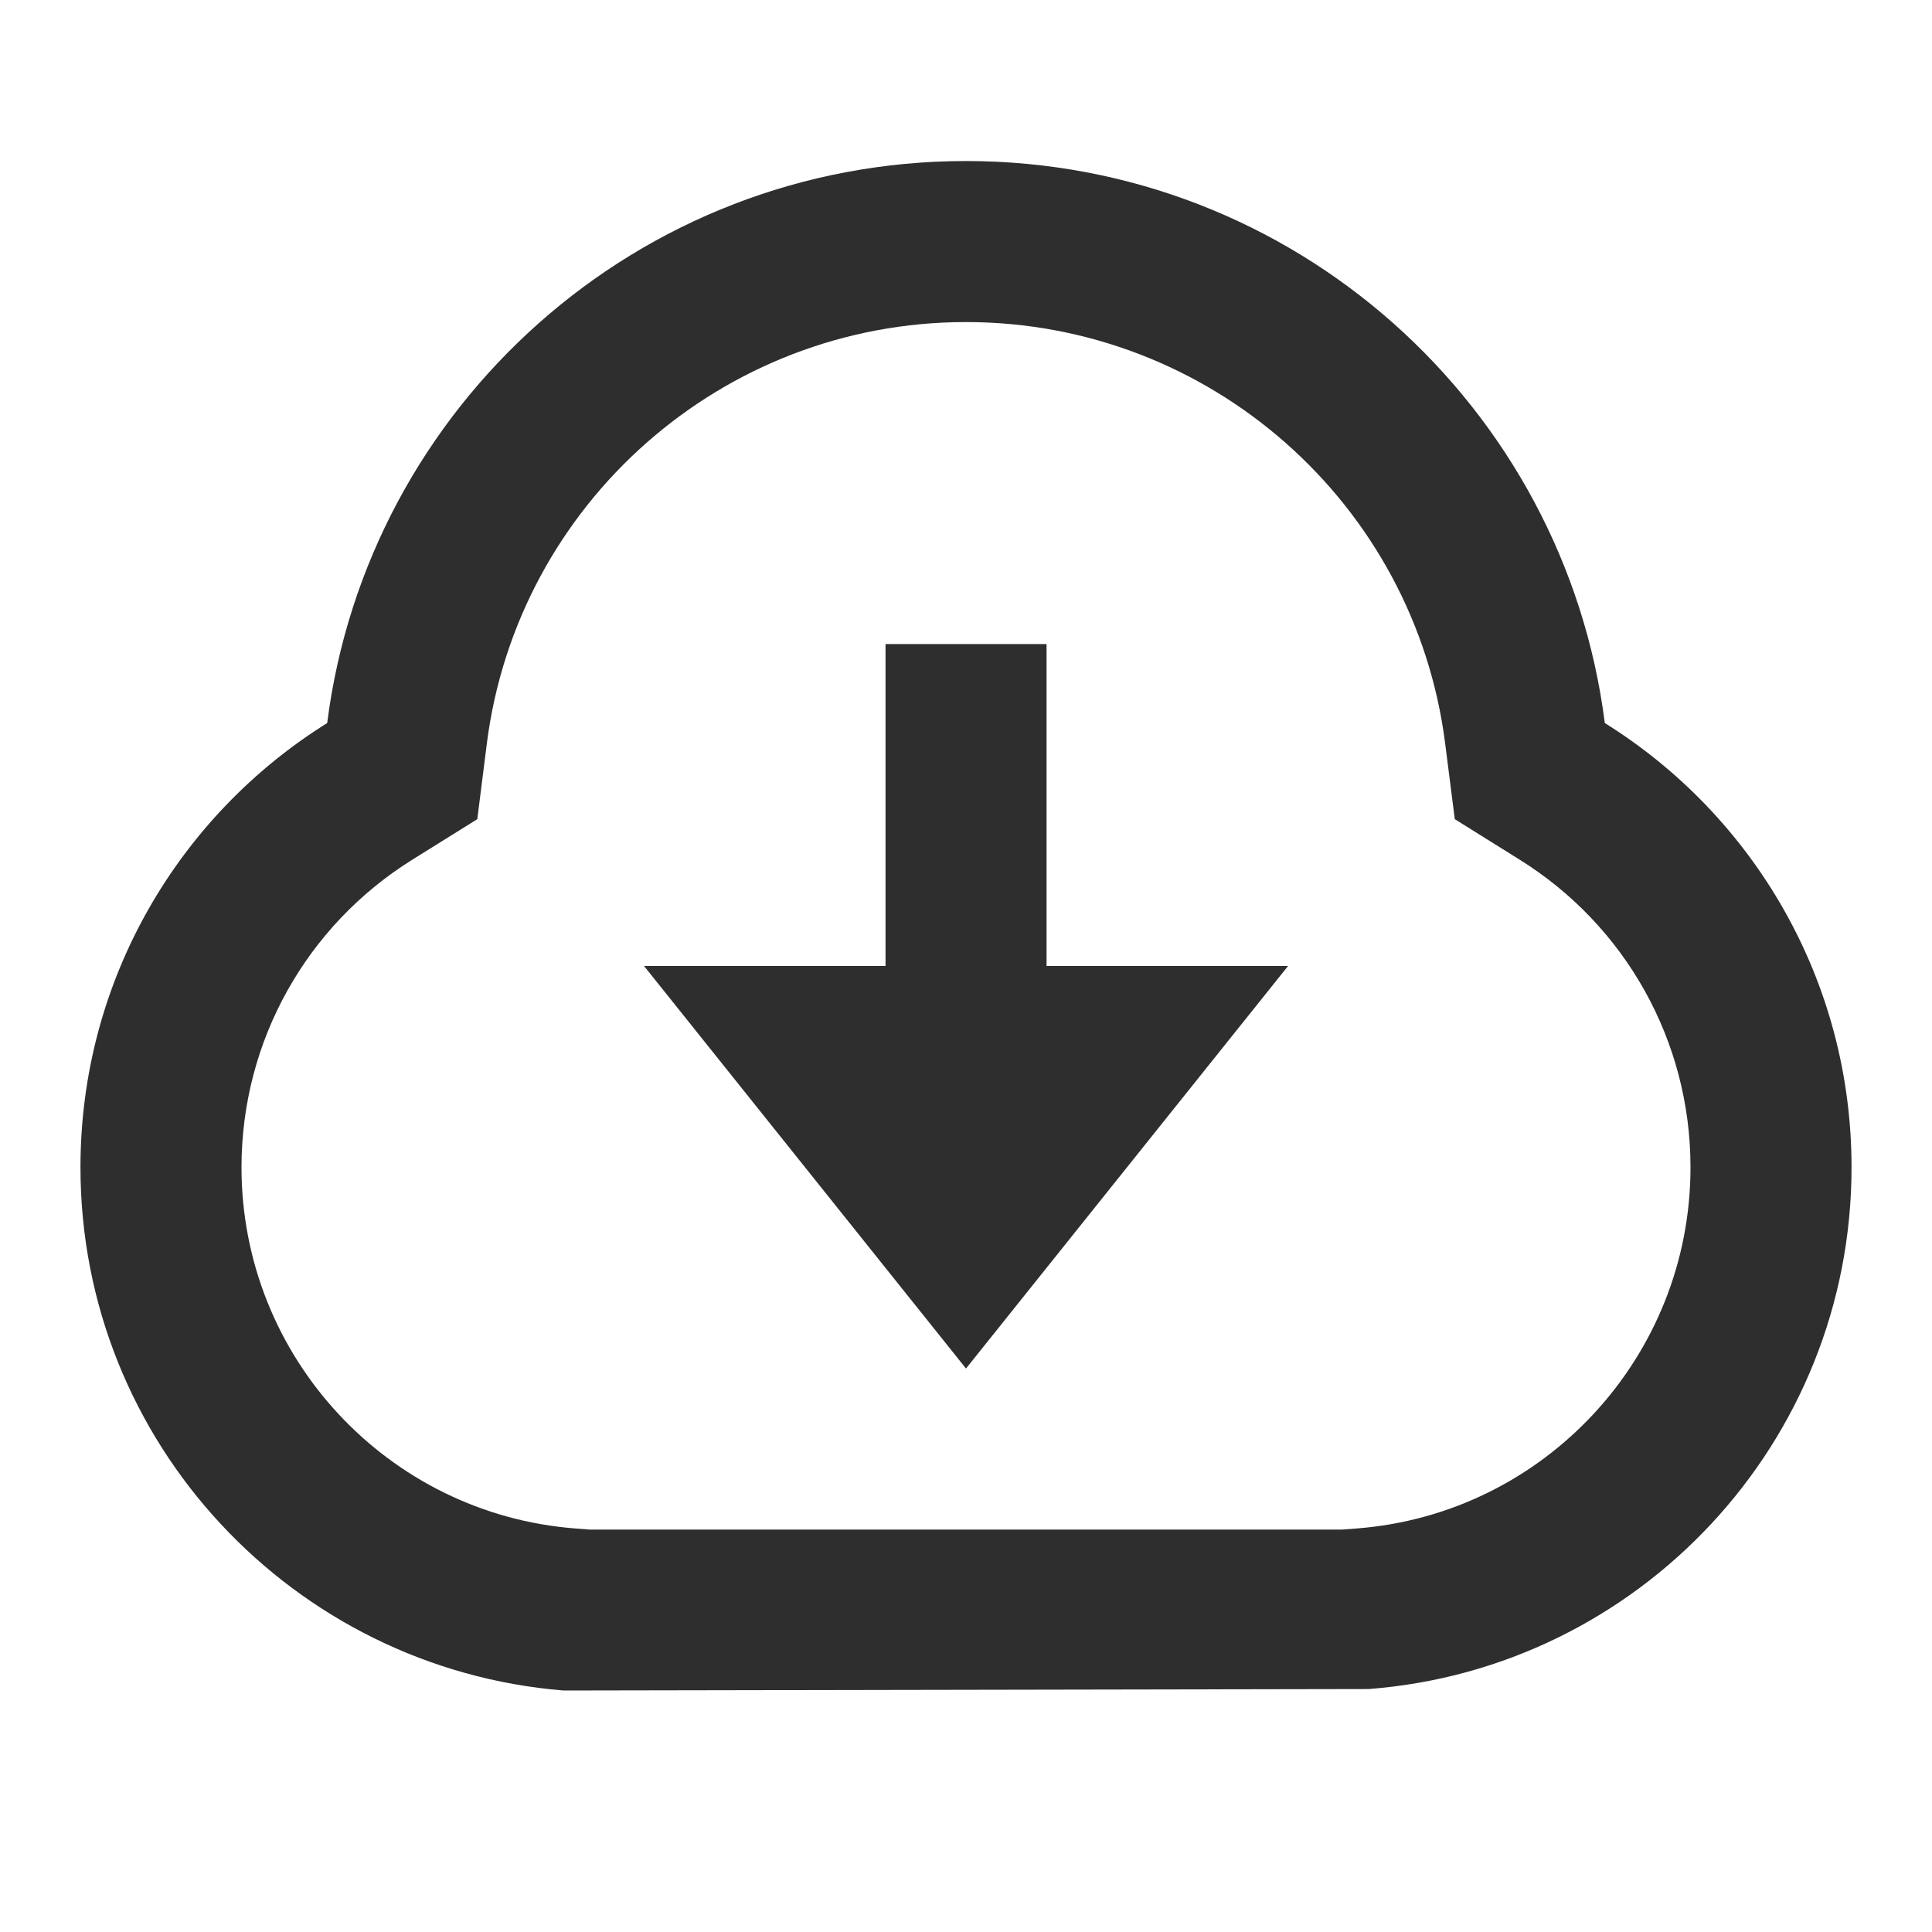
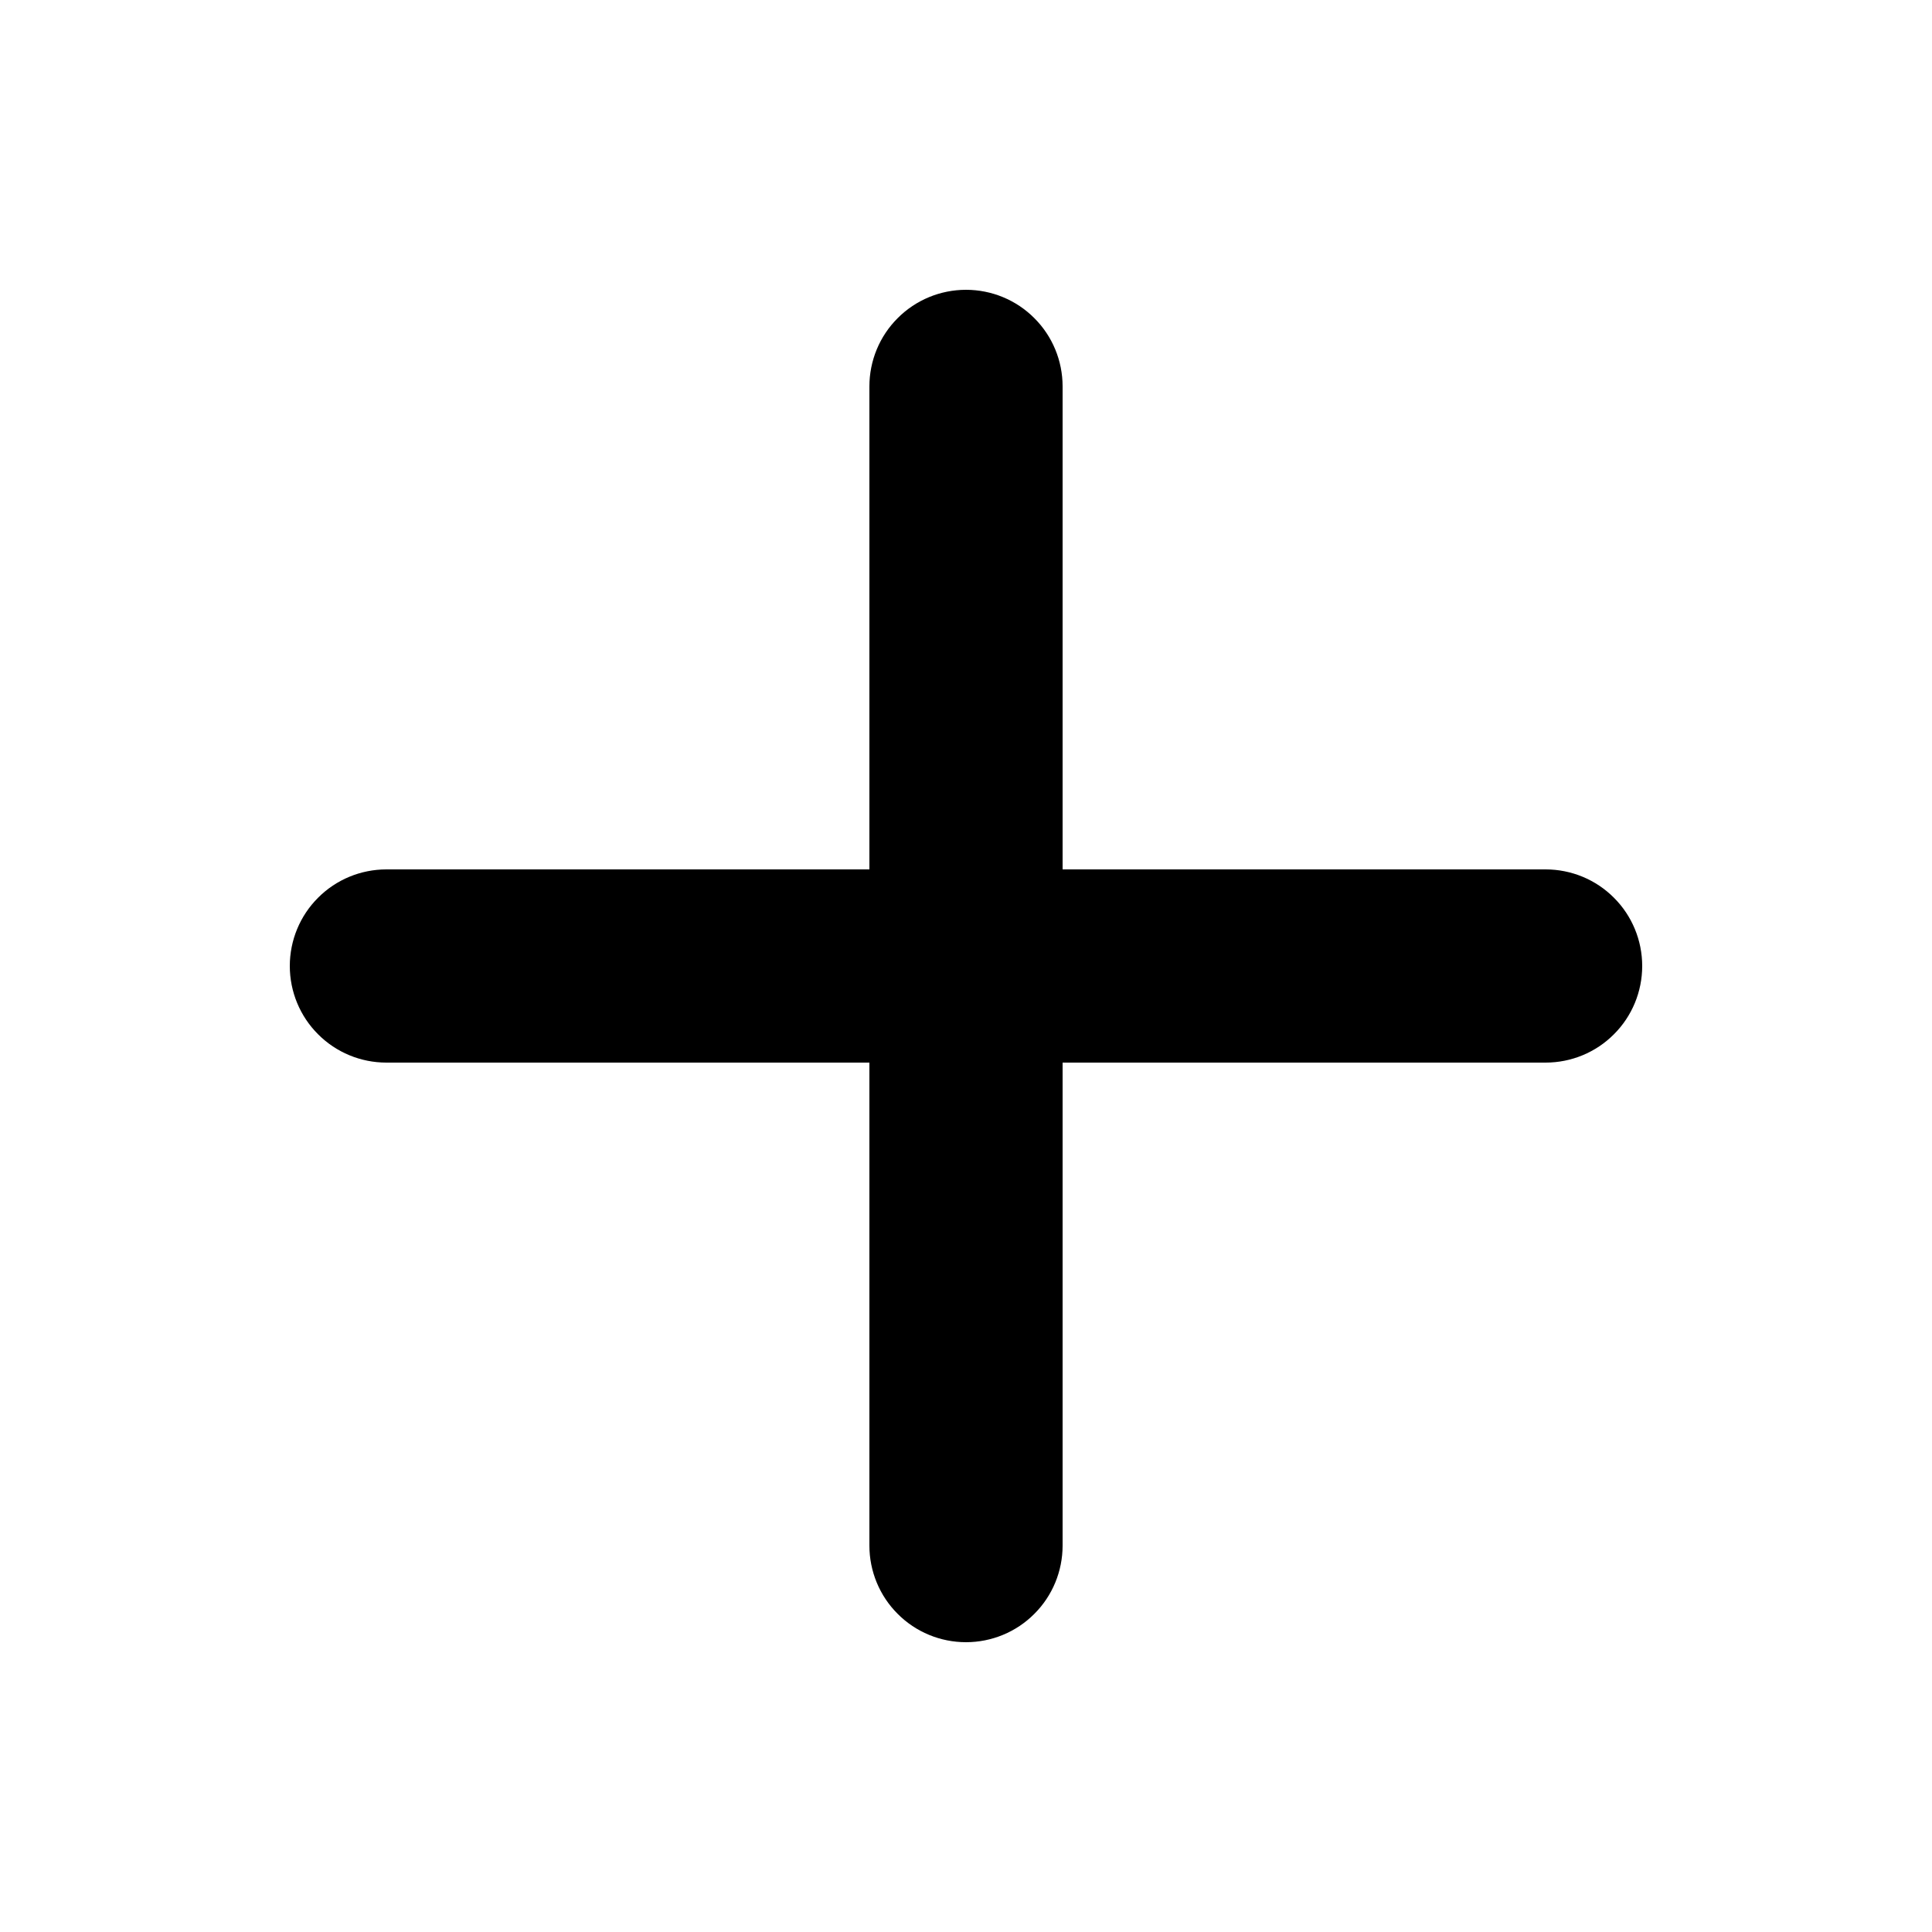
<svg xmlns="http://www.w3.org/2000/svg" width="20" height="20" viewBox="0 0 20 20" fill="none">
-   <path d="M0.833 12.084C0.833 10.143 1.854 8.441 3.387 7.485C3.804 4.204 6.606 1.667 10 1.667C13.394 1.667 16.196 4.204 16.613 7.485C18.147 8.441 19.167 10.143 19.167 12.084C19.167 14.935 16.964 17.272 14.167 17.485L5.833 17.5C3.037 17.272 0.833 14.935 0.833 12.084ZM14.04 15.823C15.985 15.675 17.5 14.047 17.5 12.084C17.5 10.773 16.824 9.58 15.731 8.899L15.06 8.48L14.96 7.695C14.645 5.215 12.524 3.334 10 3.334C7.476 3.334 5.356 5.215 5.04 7.695L4.941 8.48L4.269 8.899C3.176 9.58 2.5 10.773 2.5 12.084C2.5 14.047 4.015 15.675 5.96 15.823L6.104 15.834H13.896L14.04 15.823ZM10.834 10H13.334L10 14.167L6.667 10H9.167V6.667H10.834V10Z" fill="#2E2E2E" />
+   <path d="M16 11H11V16C11 16.265 10.895 16.52 10.707 16.707C10.52 16.895 10.265 17 10 17C9.735 17 9.48 16.895 9.293 16.707C9.105 16.52 9 16.265 9 16V11H4C3.735 11 3.48 10.895 3.293 10.707C3.105 10.52 3 10.265 3 10C3 9.735 3.105 9.48 3.293 9.293C3.48 9.105 3.735 9 4 9H9V4C9 3.735 9.105 3.48 9.293 3.293C9.48 3.105 9.735 3 10 3C10.265 3 10.52 3.105 10.707 3.293C10.895 3.48 11 3.735 11 4V9H16C16.265 9 16.52 9.105 16.707 9.293C16.895 9.48 17 9.735 17 10C17 10.265 16.895 10.52 16.707 10.707C16.52 10.895 16.265 11 16 11Z" fill="black" />
</svg>
